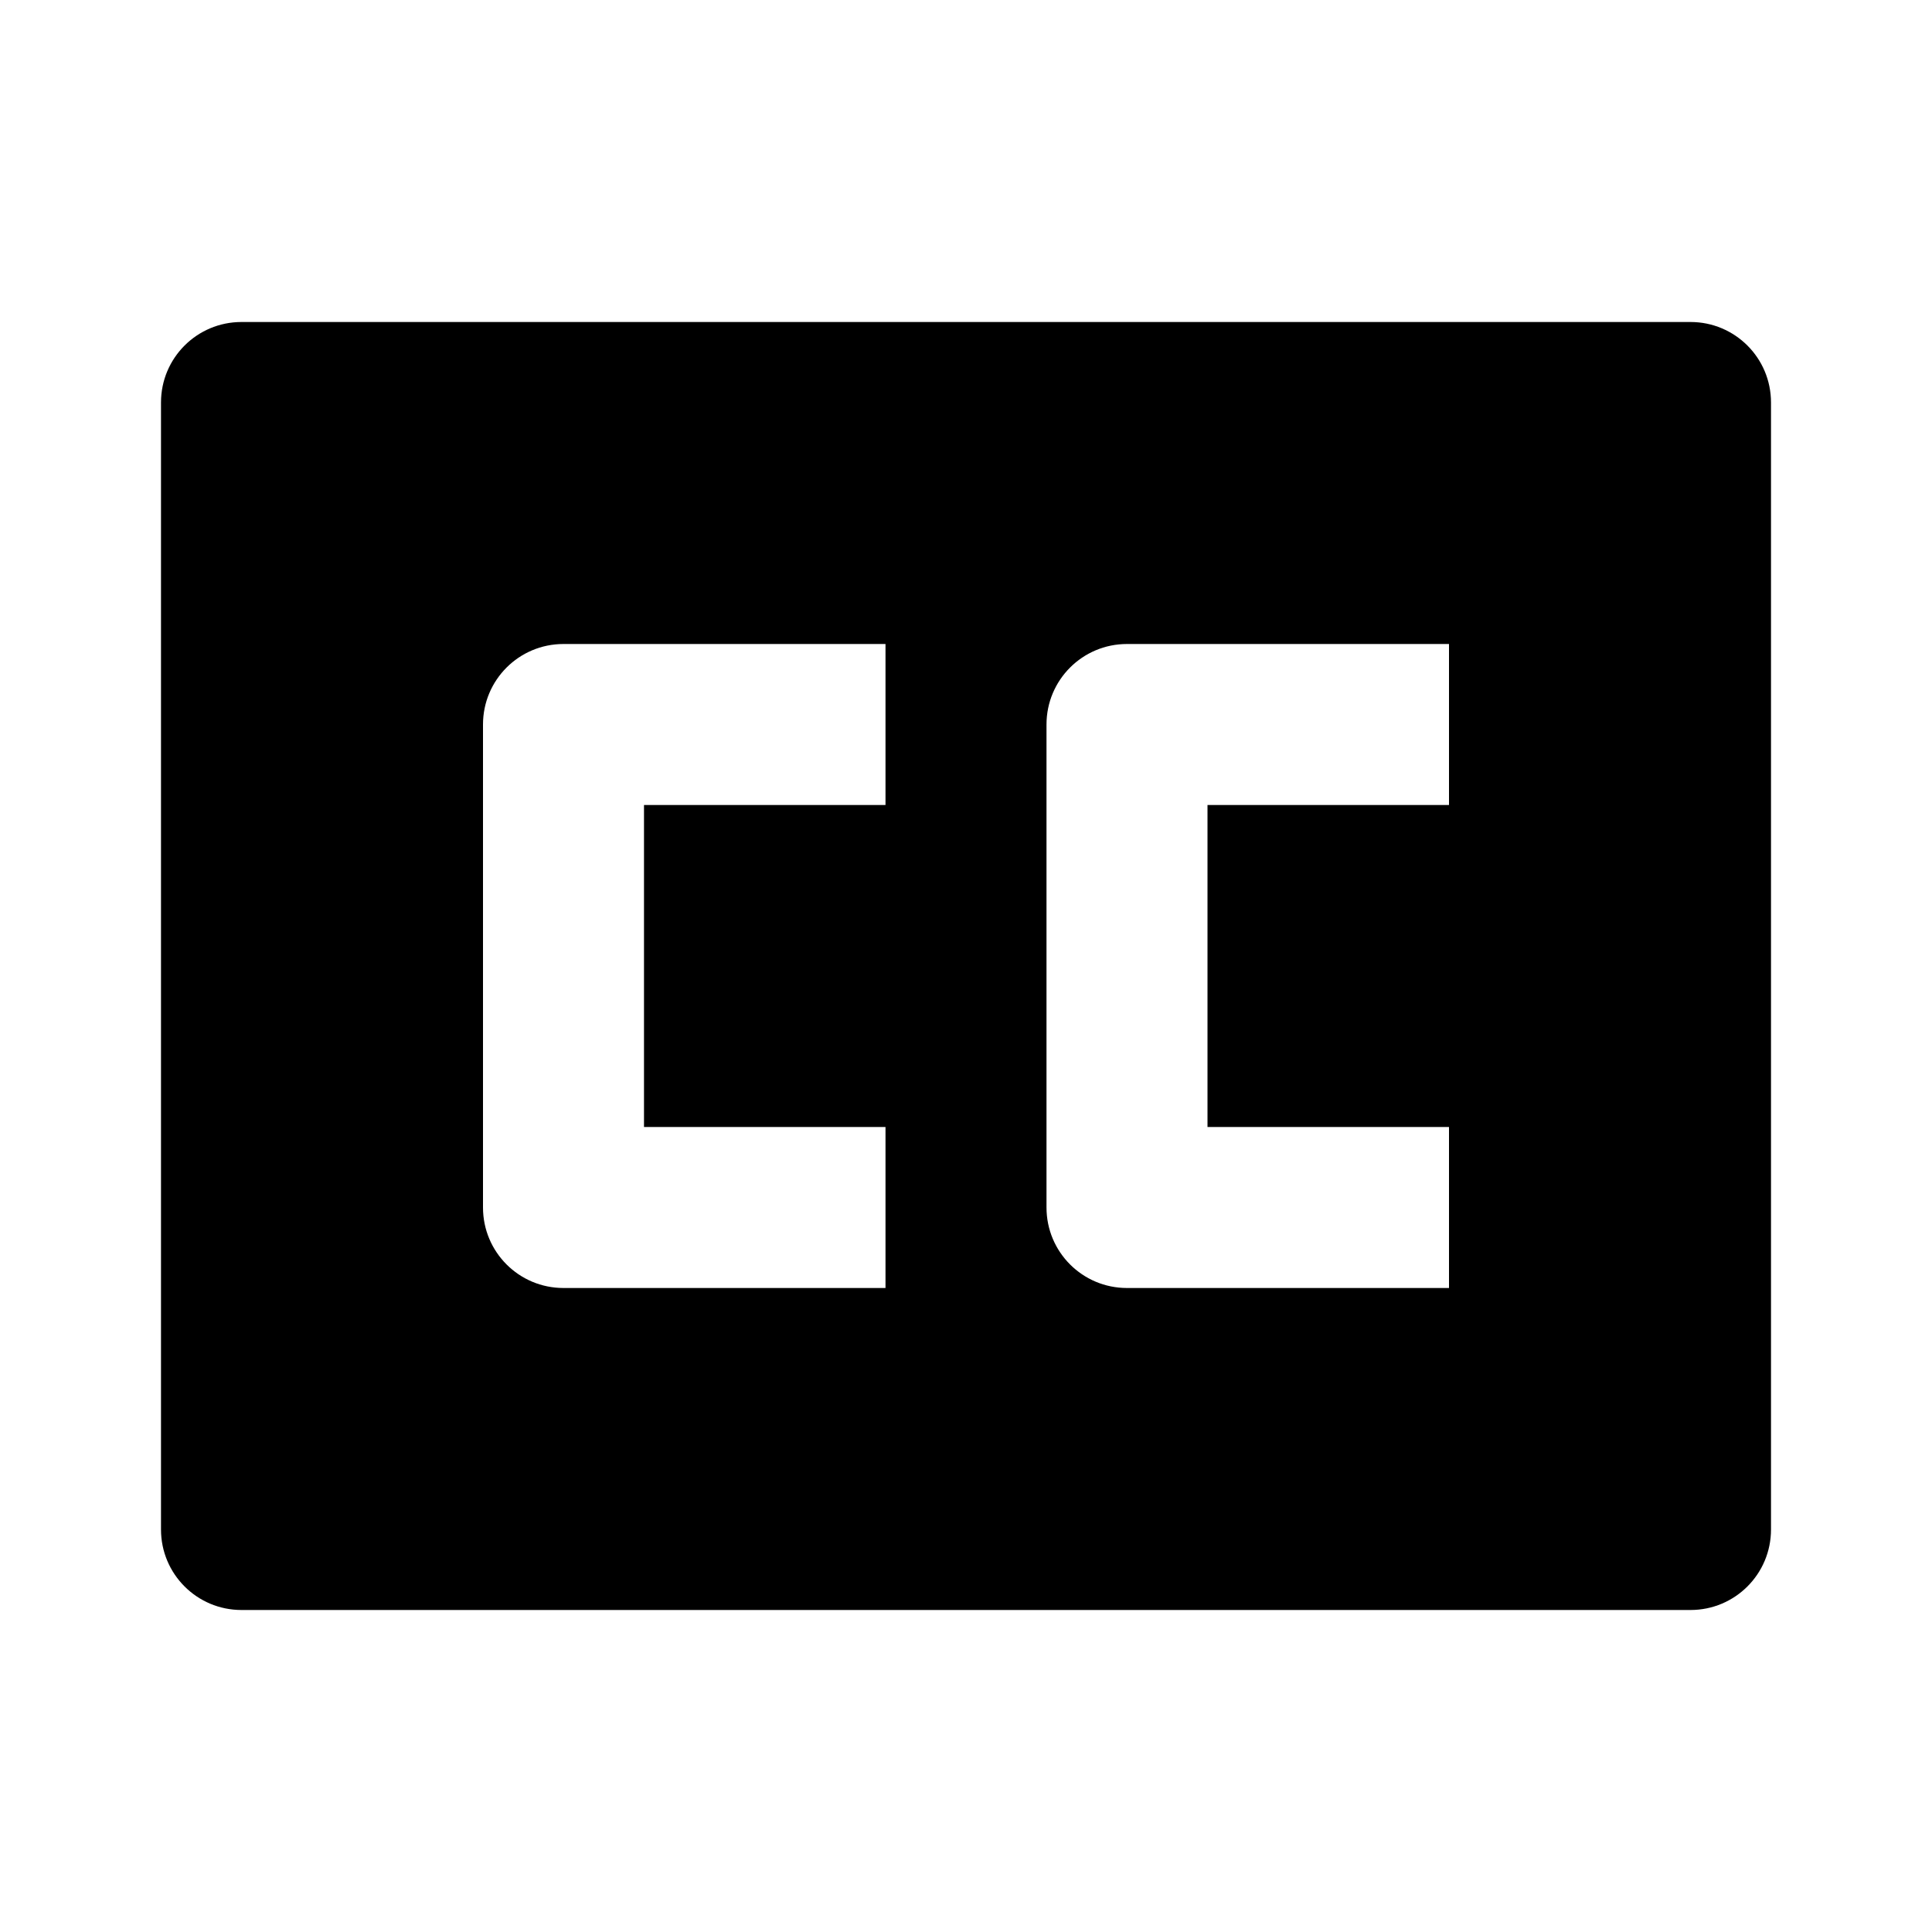
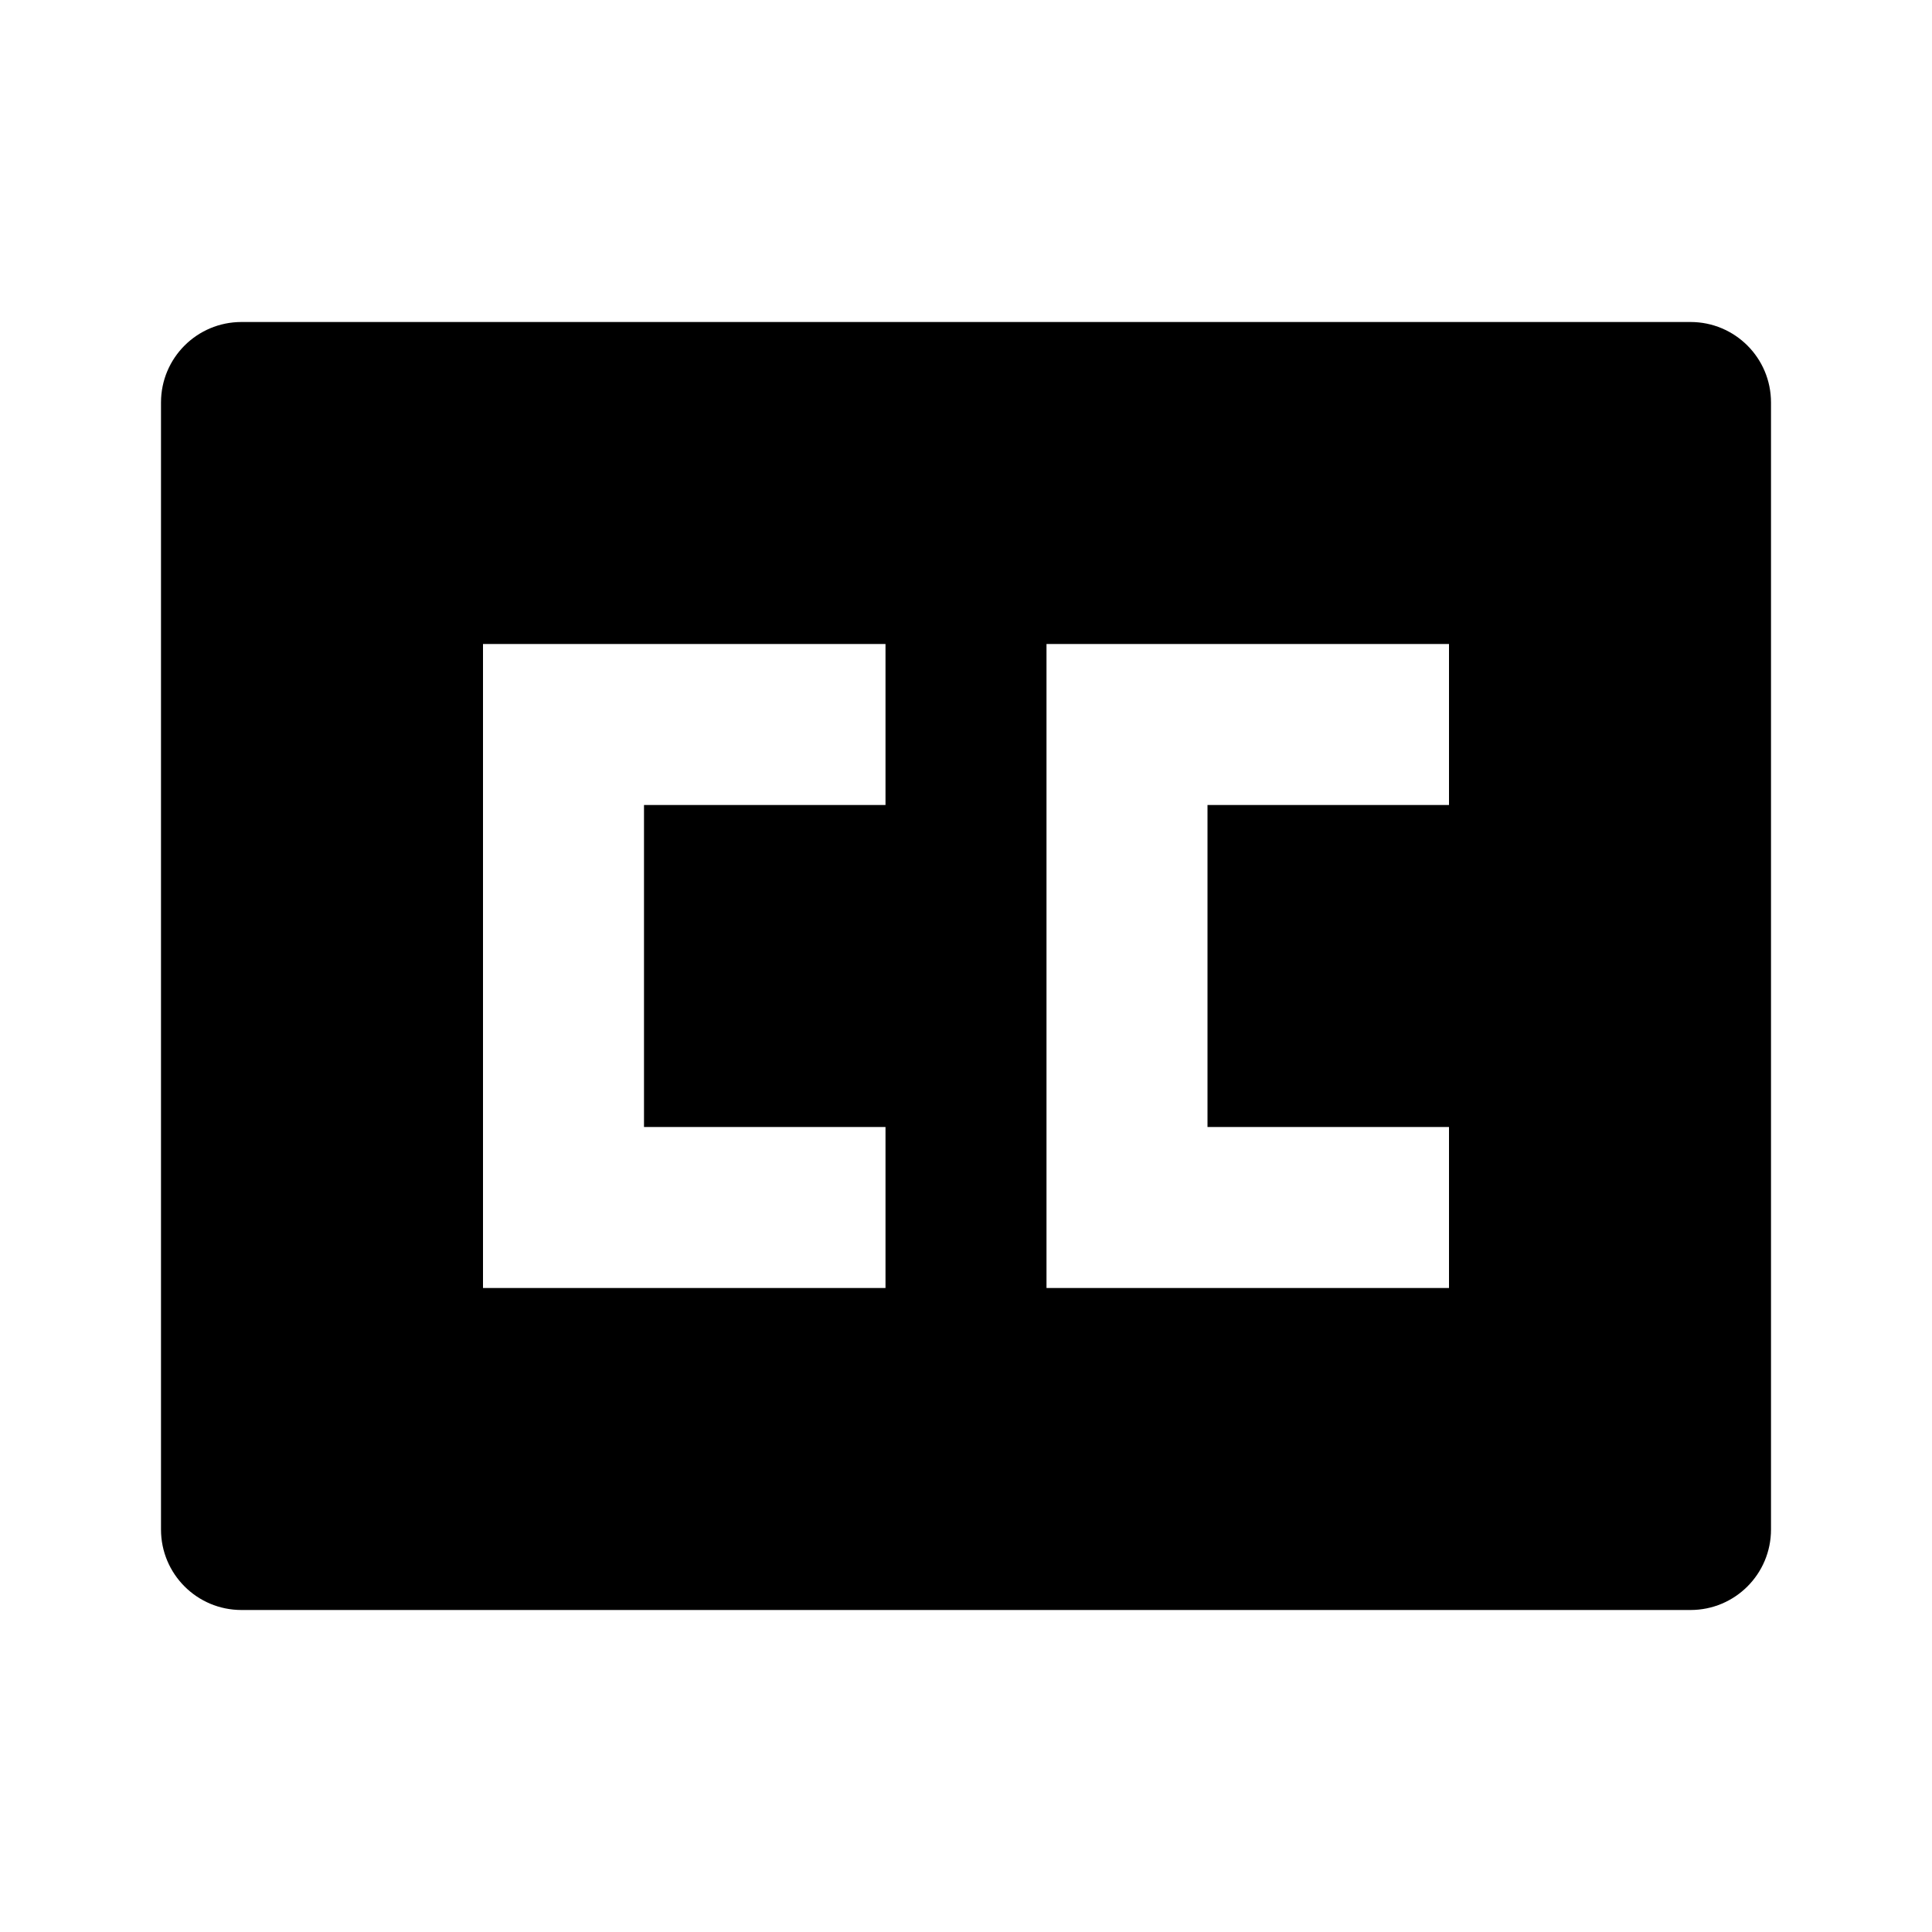
<svg xmlns="http://www.w3.org/2000/svg" width="24" height="24" viewBox="0 0 24 24">
-   <path d="M21,4H3C2.447,4,2,4.447,2,5v14c0,0.553,0.447,1,1,1h18c0.553,0,1-0.447,1-1V5C22,4.447,21.553,4,21,4z M11,10H8v4h3v2H7 c-0.553,0-1-0.447-1-1V9c0-0.553,0.447-1,1-1h4V10z M18,10h-3v4h3v2h-4c-0.553,0-1-0.447-1-1V9c0-0.553,0.447-1,1-1h4V10z" />
+   <path d="M21,4H3C2.447,4,2,4.447,2,5v14c0,0.553,0.447,1,1,1h18c0.553,0,1-0.447,1-1V5C22,4.447,21.553,4,21,4z M11,10H8v4h3v2H7 c-0.553,0-1,0-1,0V8c0,0,0.447,0,1,0h4V10z M18,10h-3v4h3v2h-4c-0.553,0-1,0-1,0V8c0,0,0.447,0,1,0h4V10z" />
</svg>
